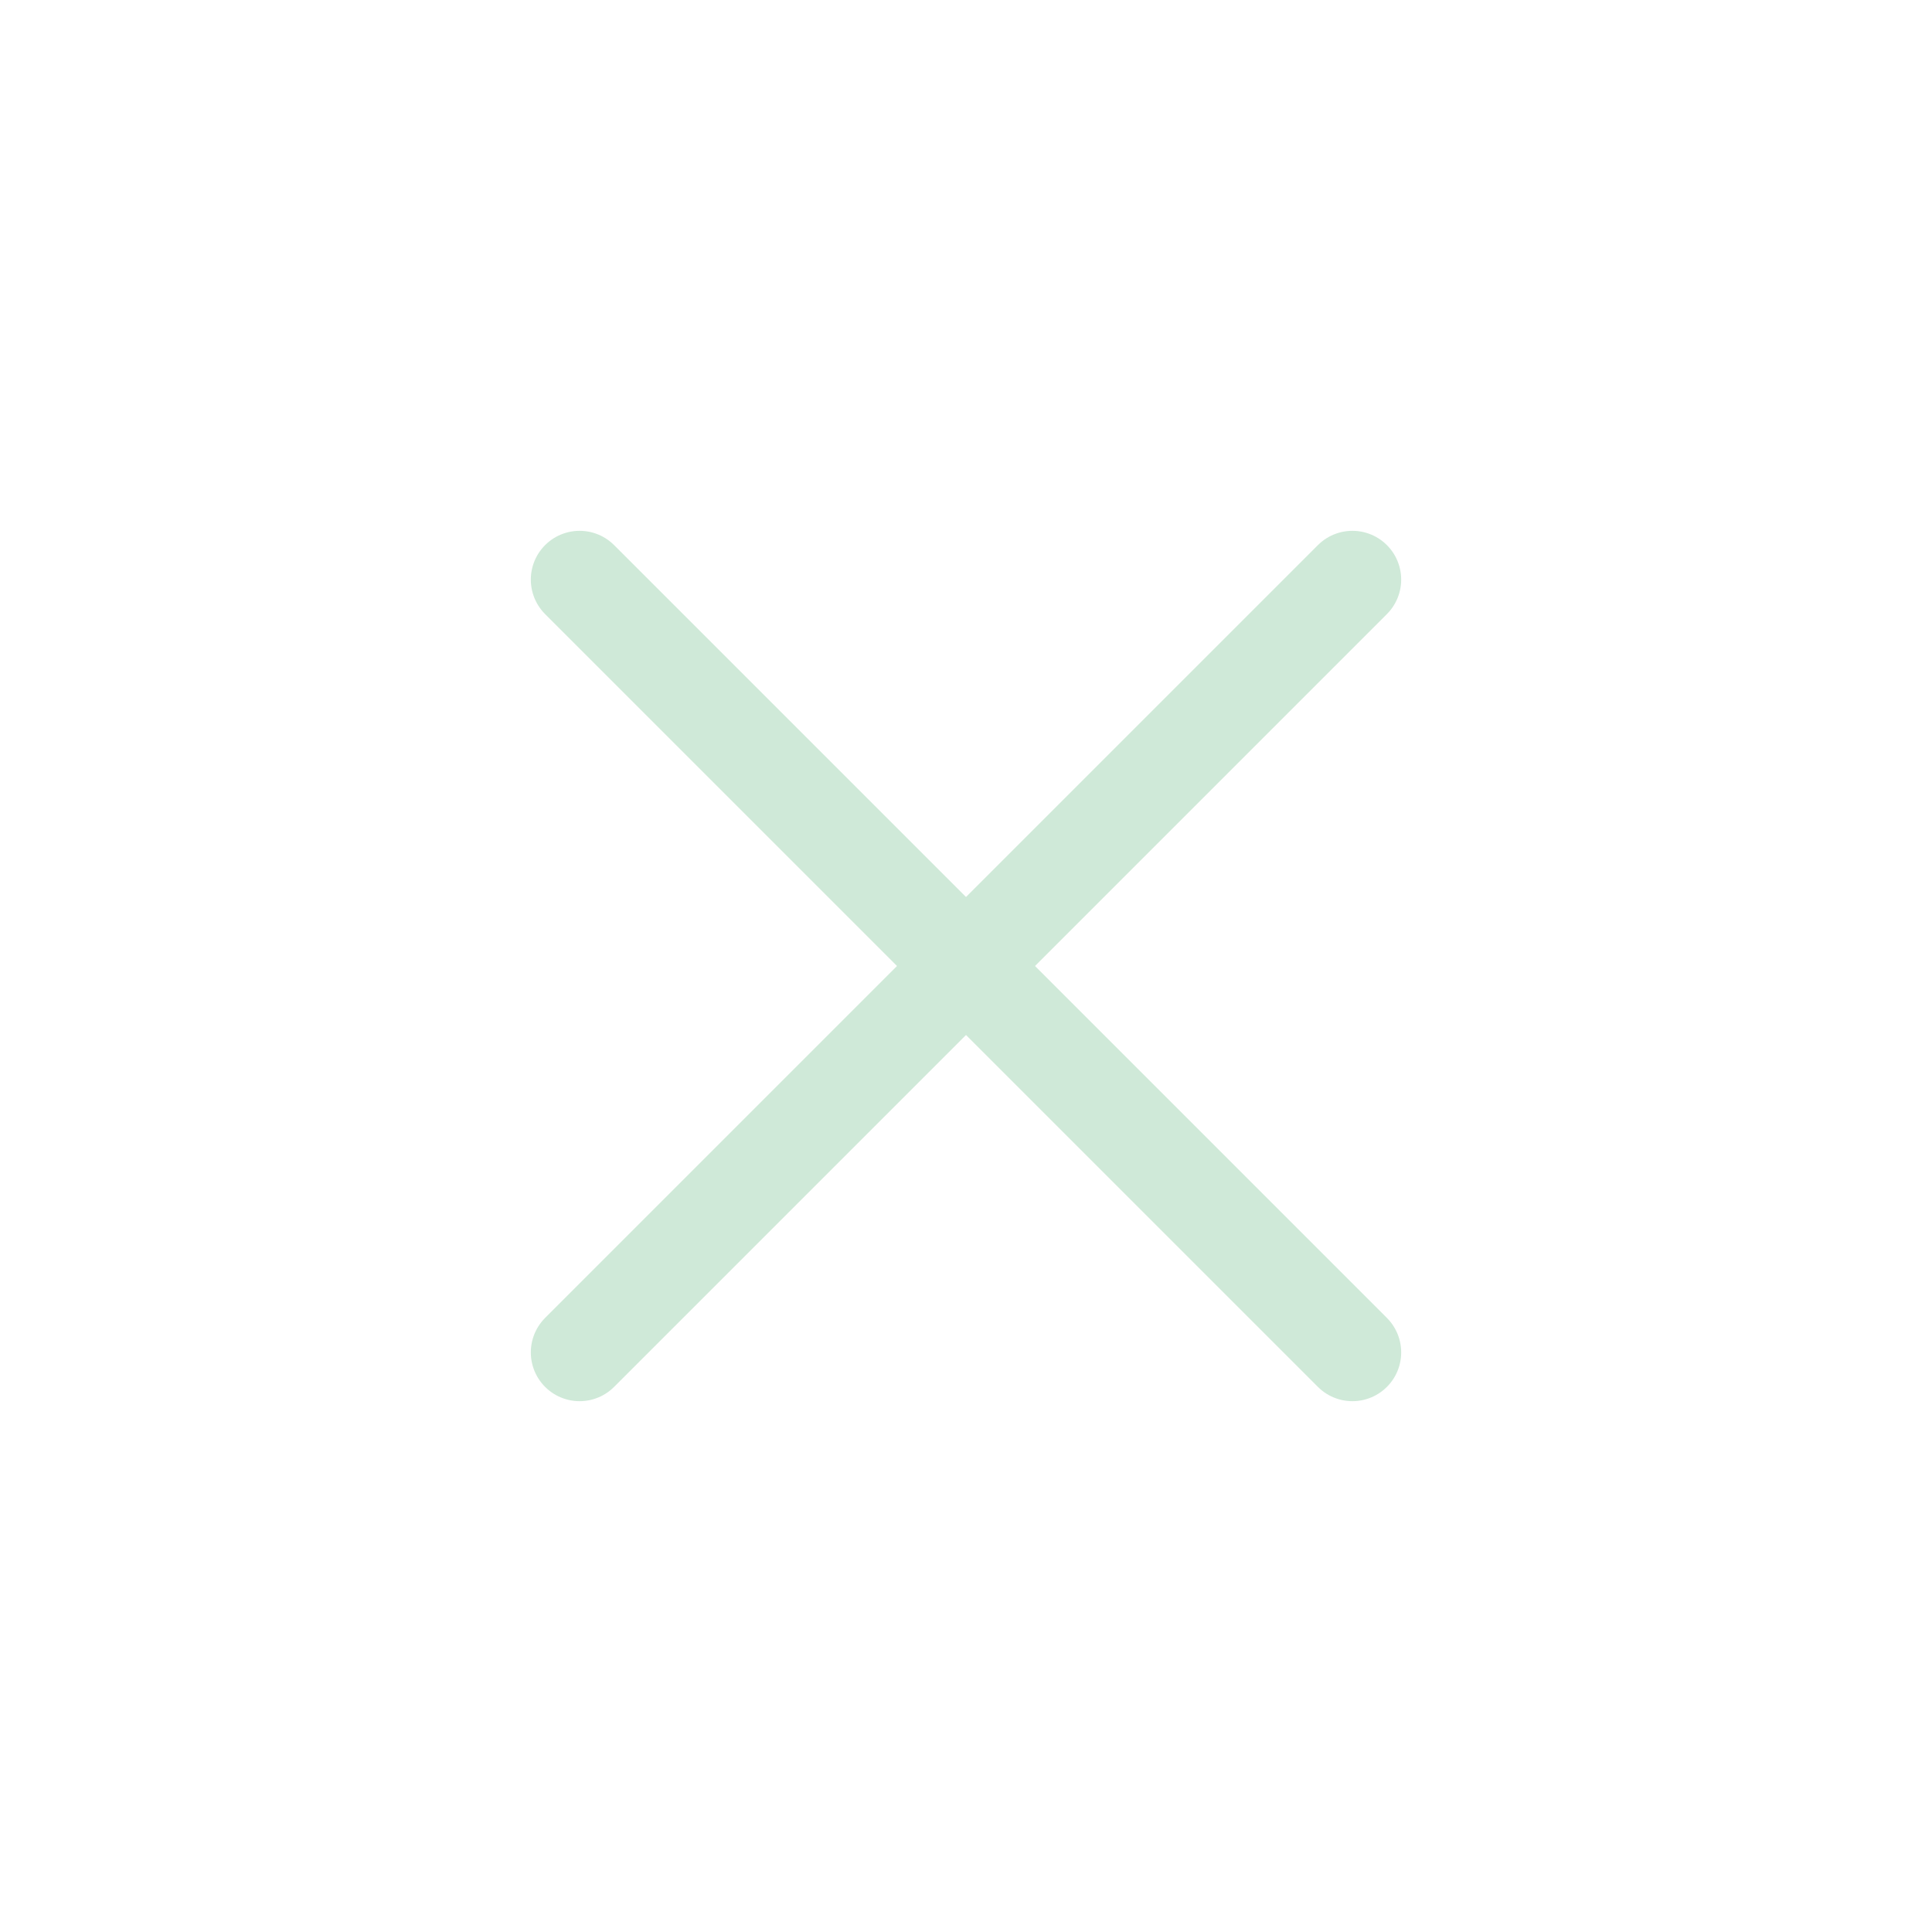
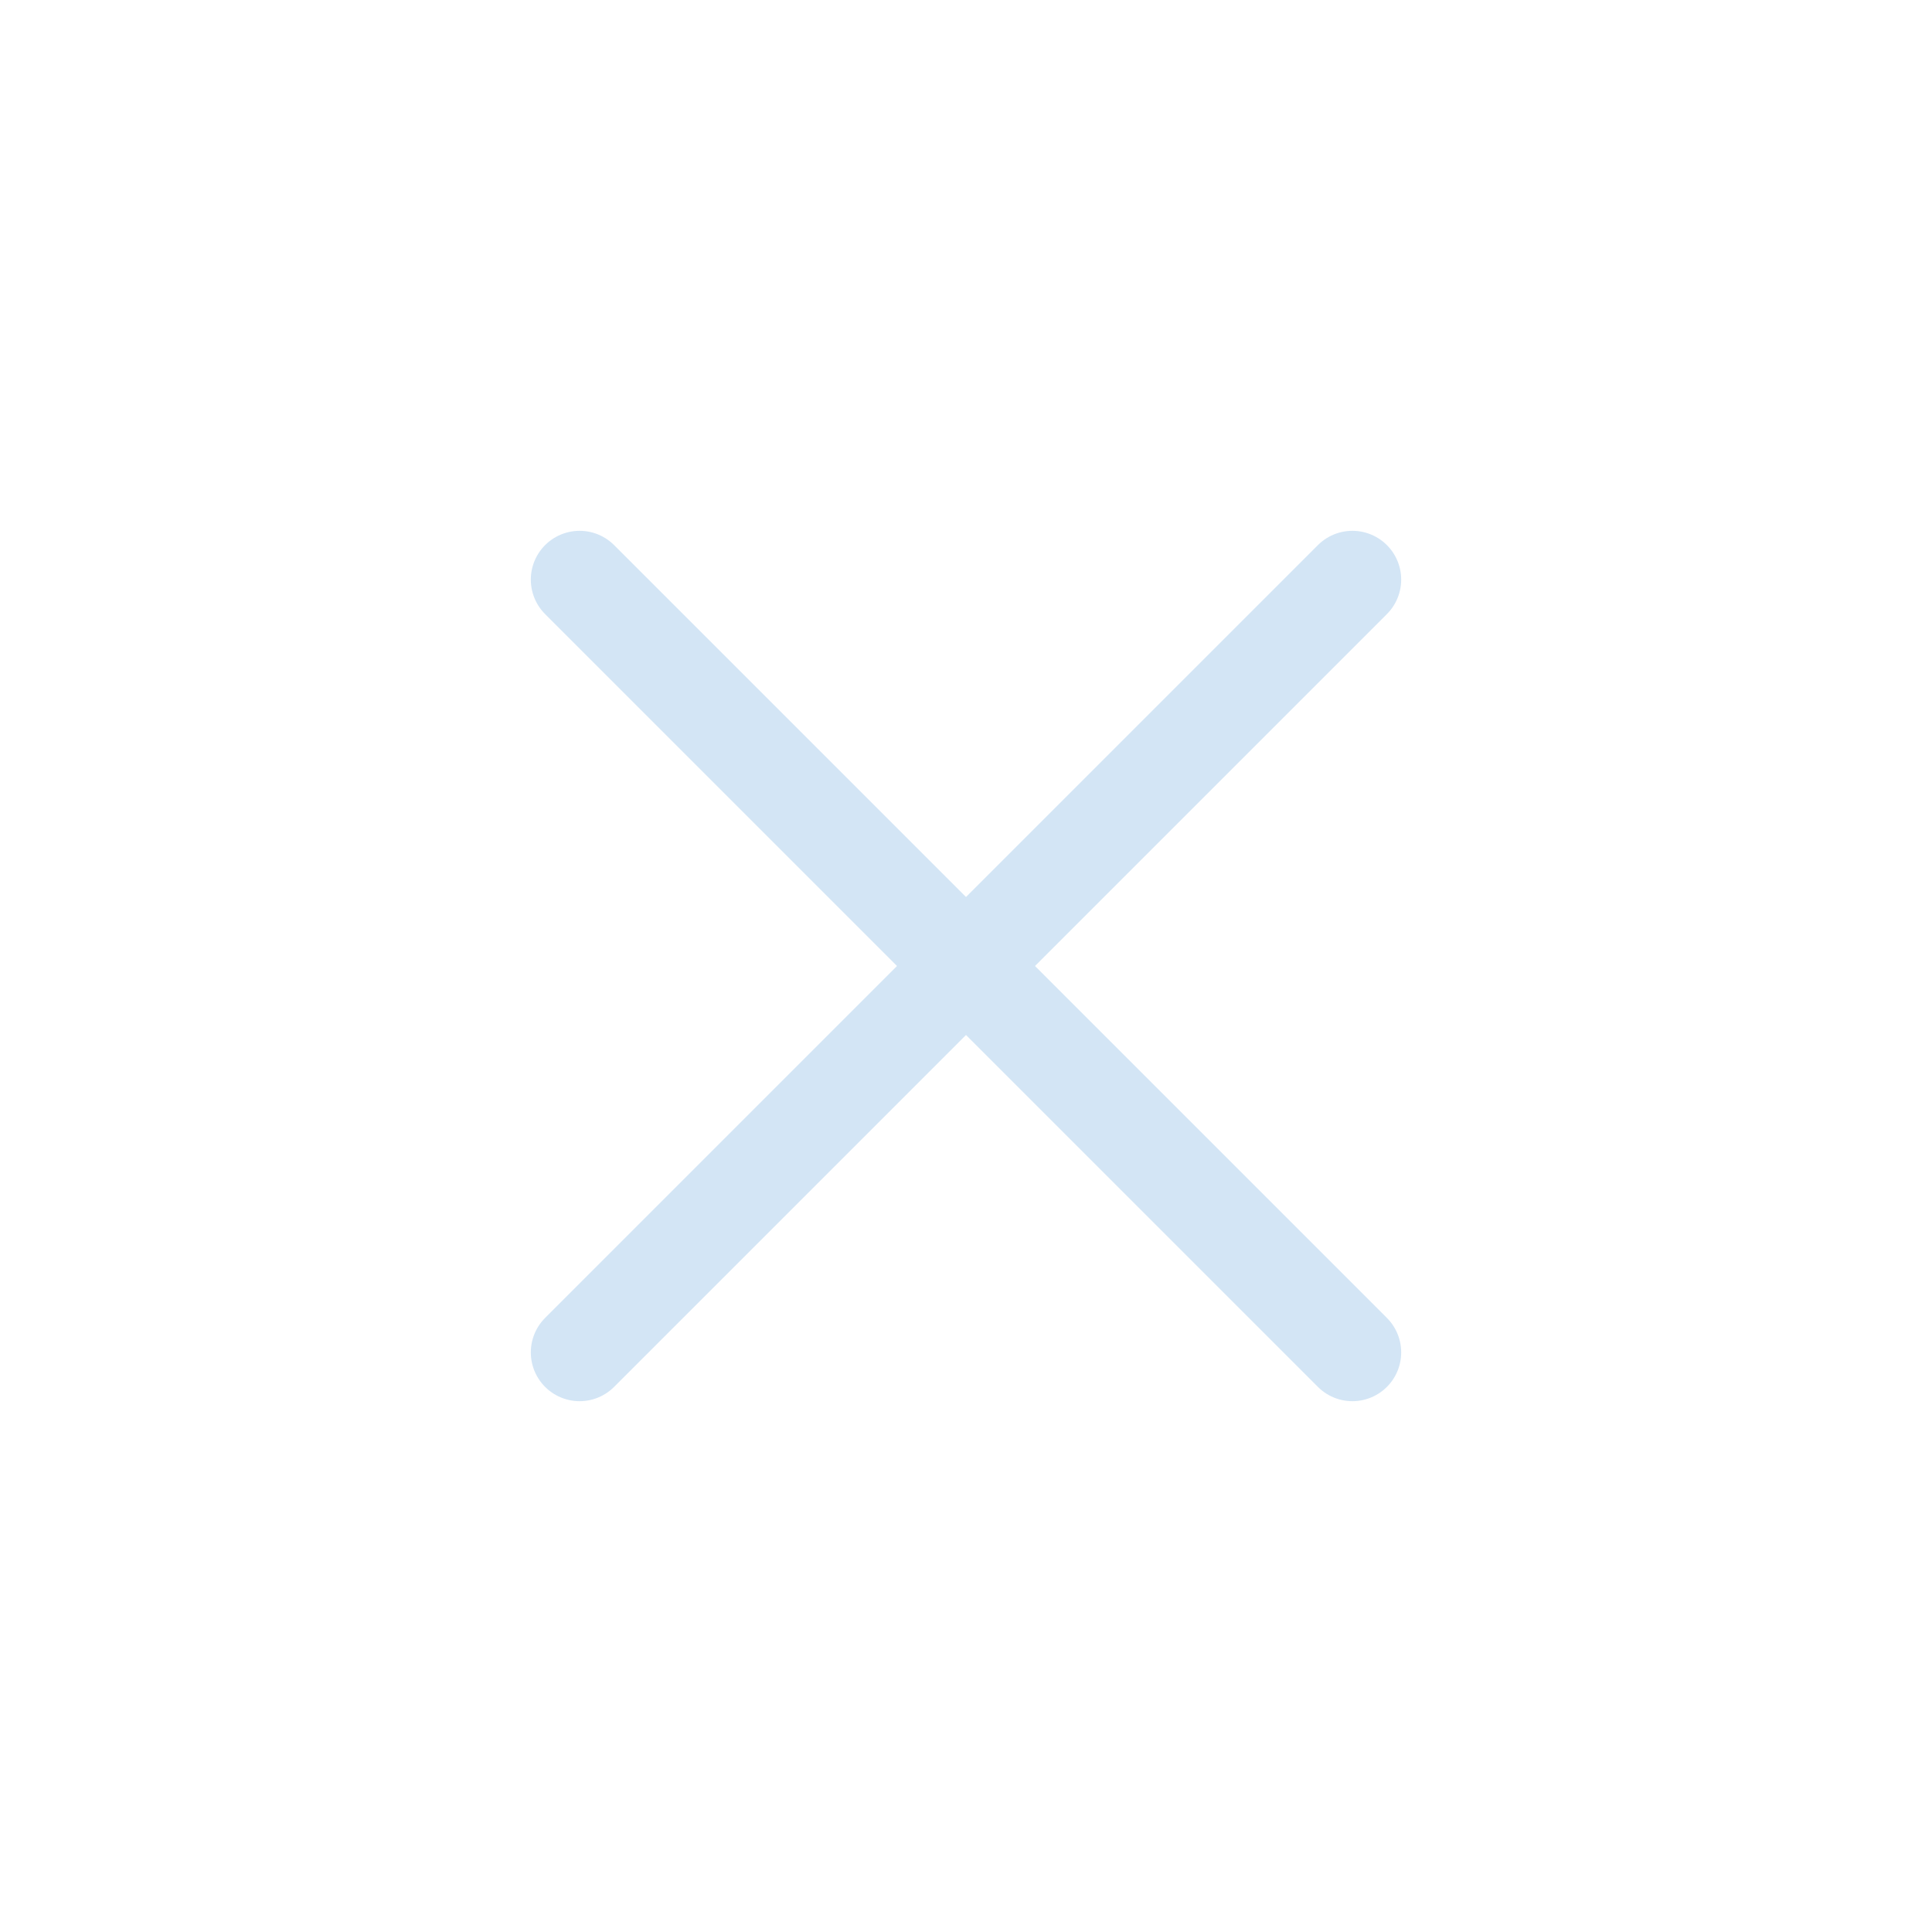
<svg xmlns="http://www.w3.org/2000/svg" viewBox="0 0 50 50" version="1.2" baseProfile="tiny">
  <defs>
</defs>
  <g fill="none" stroke="black" stroke-width="1" fill-rule="evenodd" stroke-linecap="square" stroke-linejoin="bevel">
    <g fill="none" stroke="#000000" stroke-opacity="1" stroke-width="1" stroke-linecap="square" stroke-linejoin="bevel" transform="matrix(1,0,0,1,0,0)" font-family="Google Sans Flex" font-size="11" font-weight="500" font-style="normal">
</g>
-     <g fill="none" stroke="#cfe9d8" stroke-opacity="1" stroke-width="1.01" stroke-linecap="round" stroke-linejoin="miter" stroke-miterlimit="2" transform="matrix(2.5,0,0,2.5,2.5,2.5)" font-family="Google Sans Flex" font-size="11" font-weight="500" font-style="normal">
+     <g fill="none" stroke="#d3e5f5" stroke-opacity="1" stroke-width="1.01" stroke-linecap="round" stroke-linejoin="miter" stroke-miterlimit="2" transform="matrix(2.5,0,0,2.5,2.5,2.5)" font-family="Google Sans Flex" font-size="11" font-weight="500" font-style="normal">
      <polyline fill="none" vector-effect="none" points="5,5 13,13 " />
      <polyline fill="none" vector-effect="none" points="13,5 5,13 " />
    </g>
    <g fill="none" stroke="#000000" stroke-opacity="1" stroke-width="1" stroke-linecap="square" stroke-linejoin="bevel" transform="matrix(1,0,0,1,0,0)" font-family="Google Sans Flex" font-size="11" font-weight="500" font-style="normal">
</g>
  </g>
</svg>
